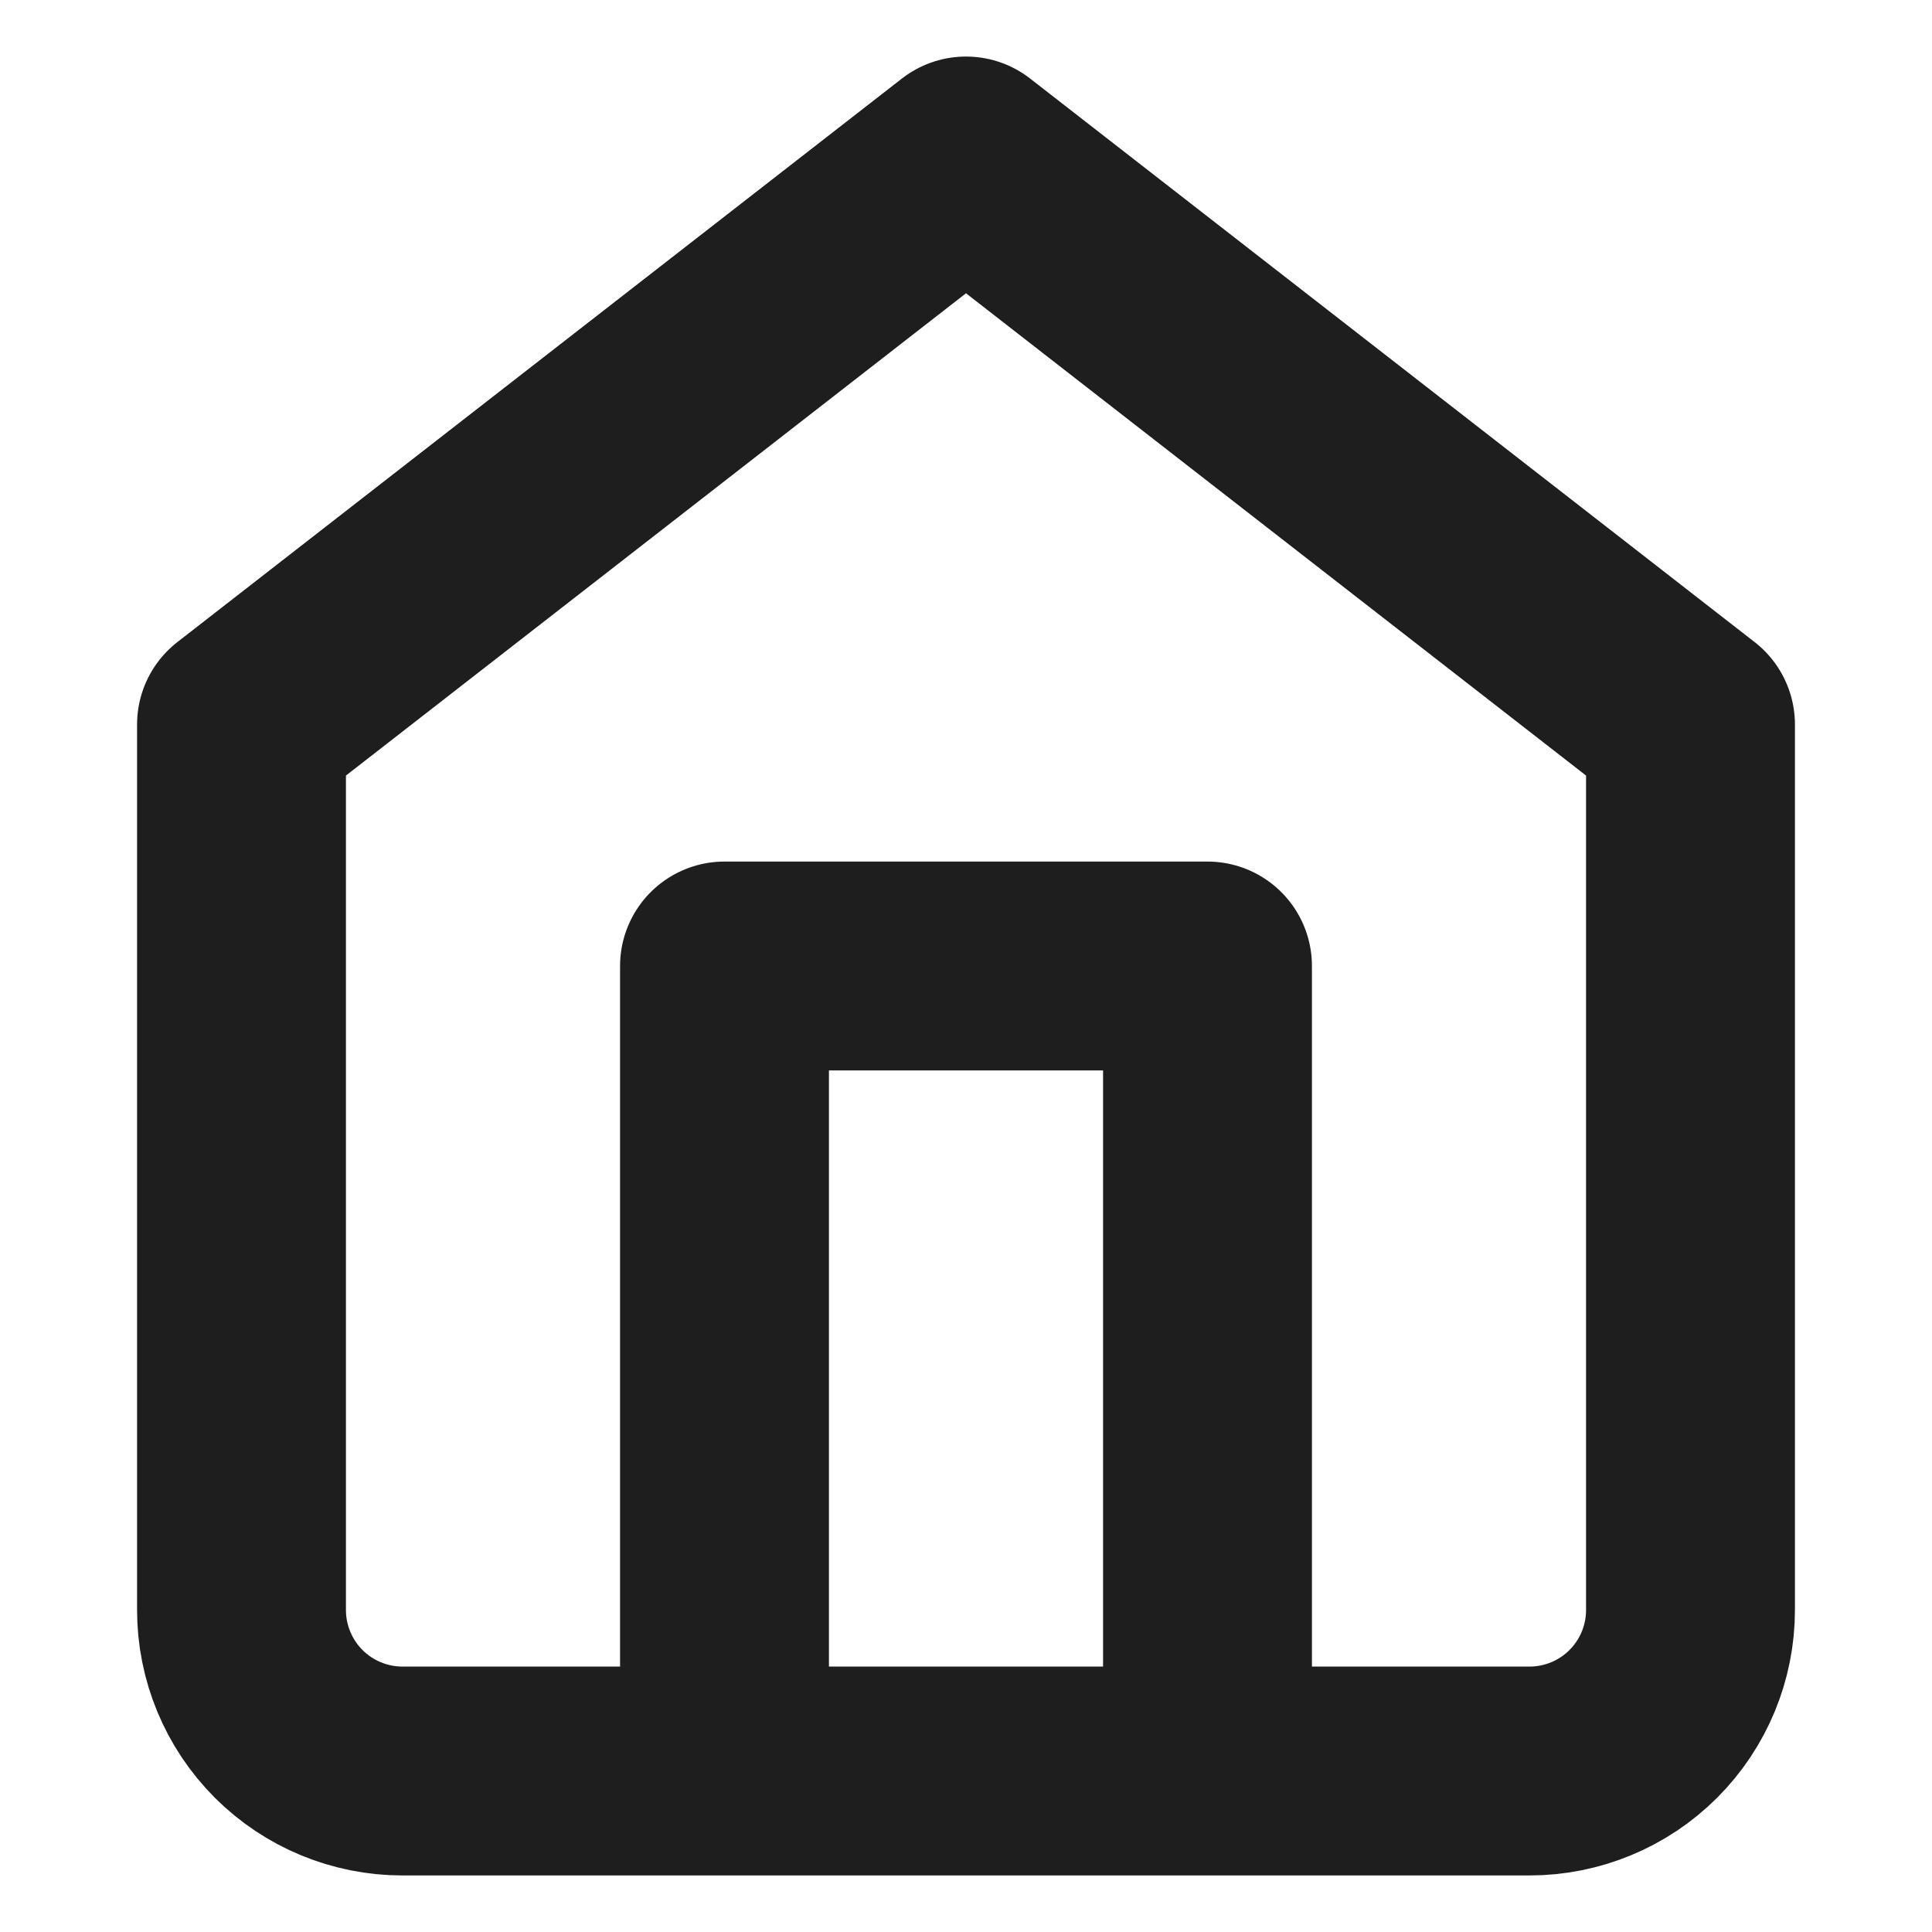
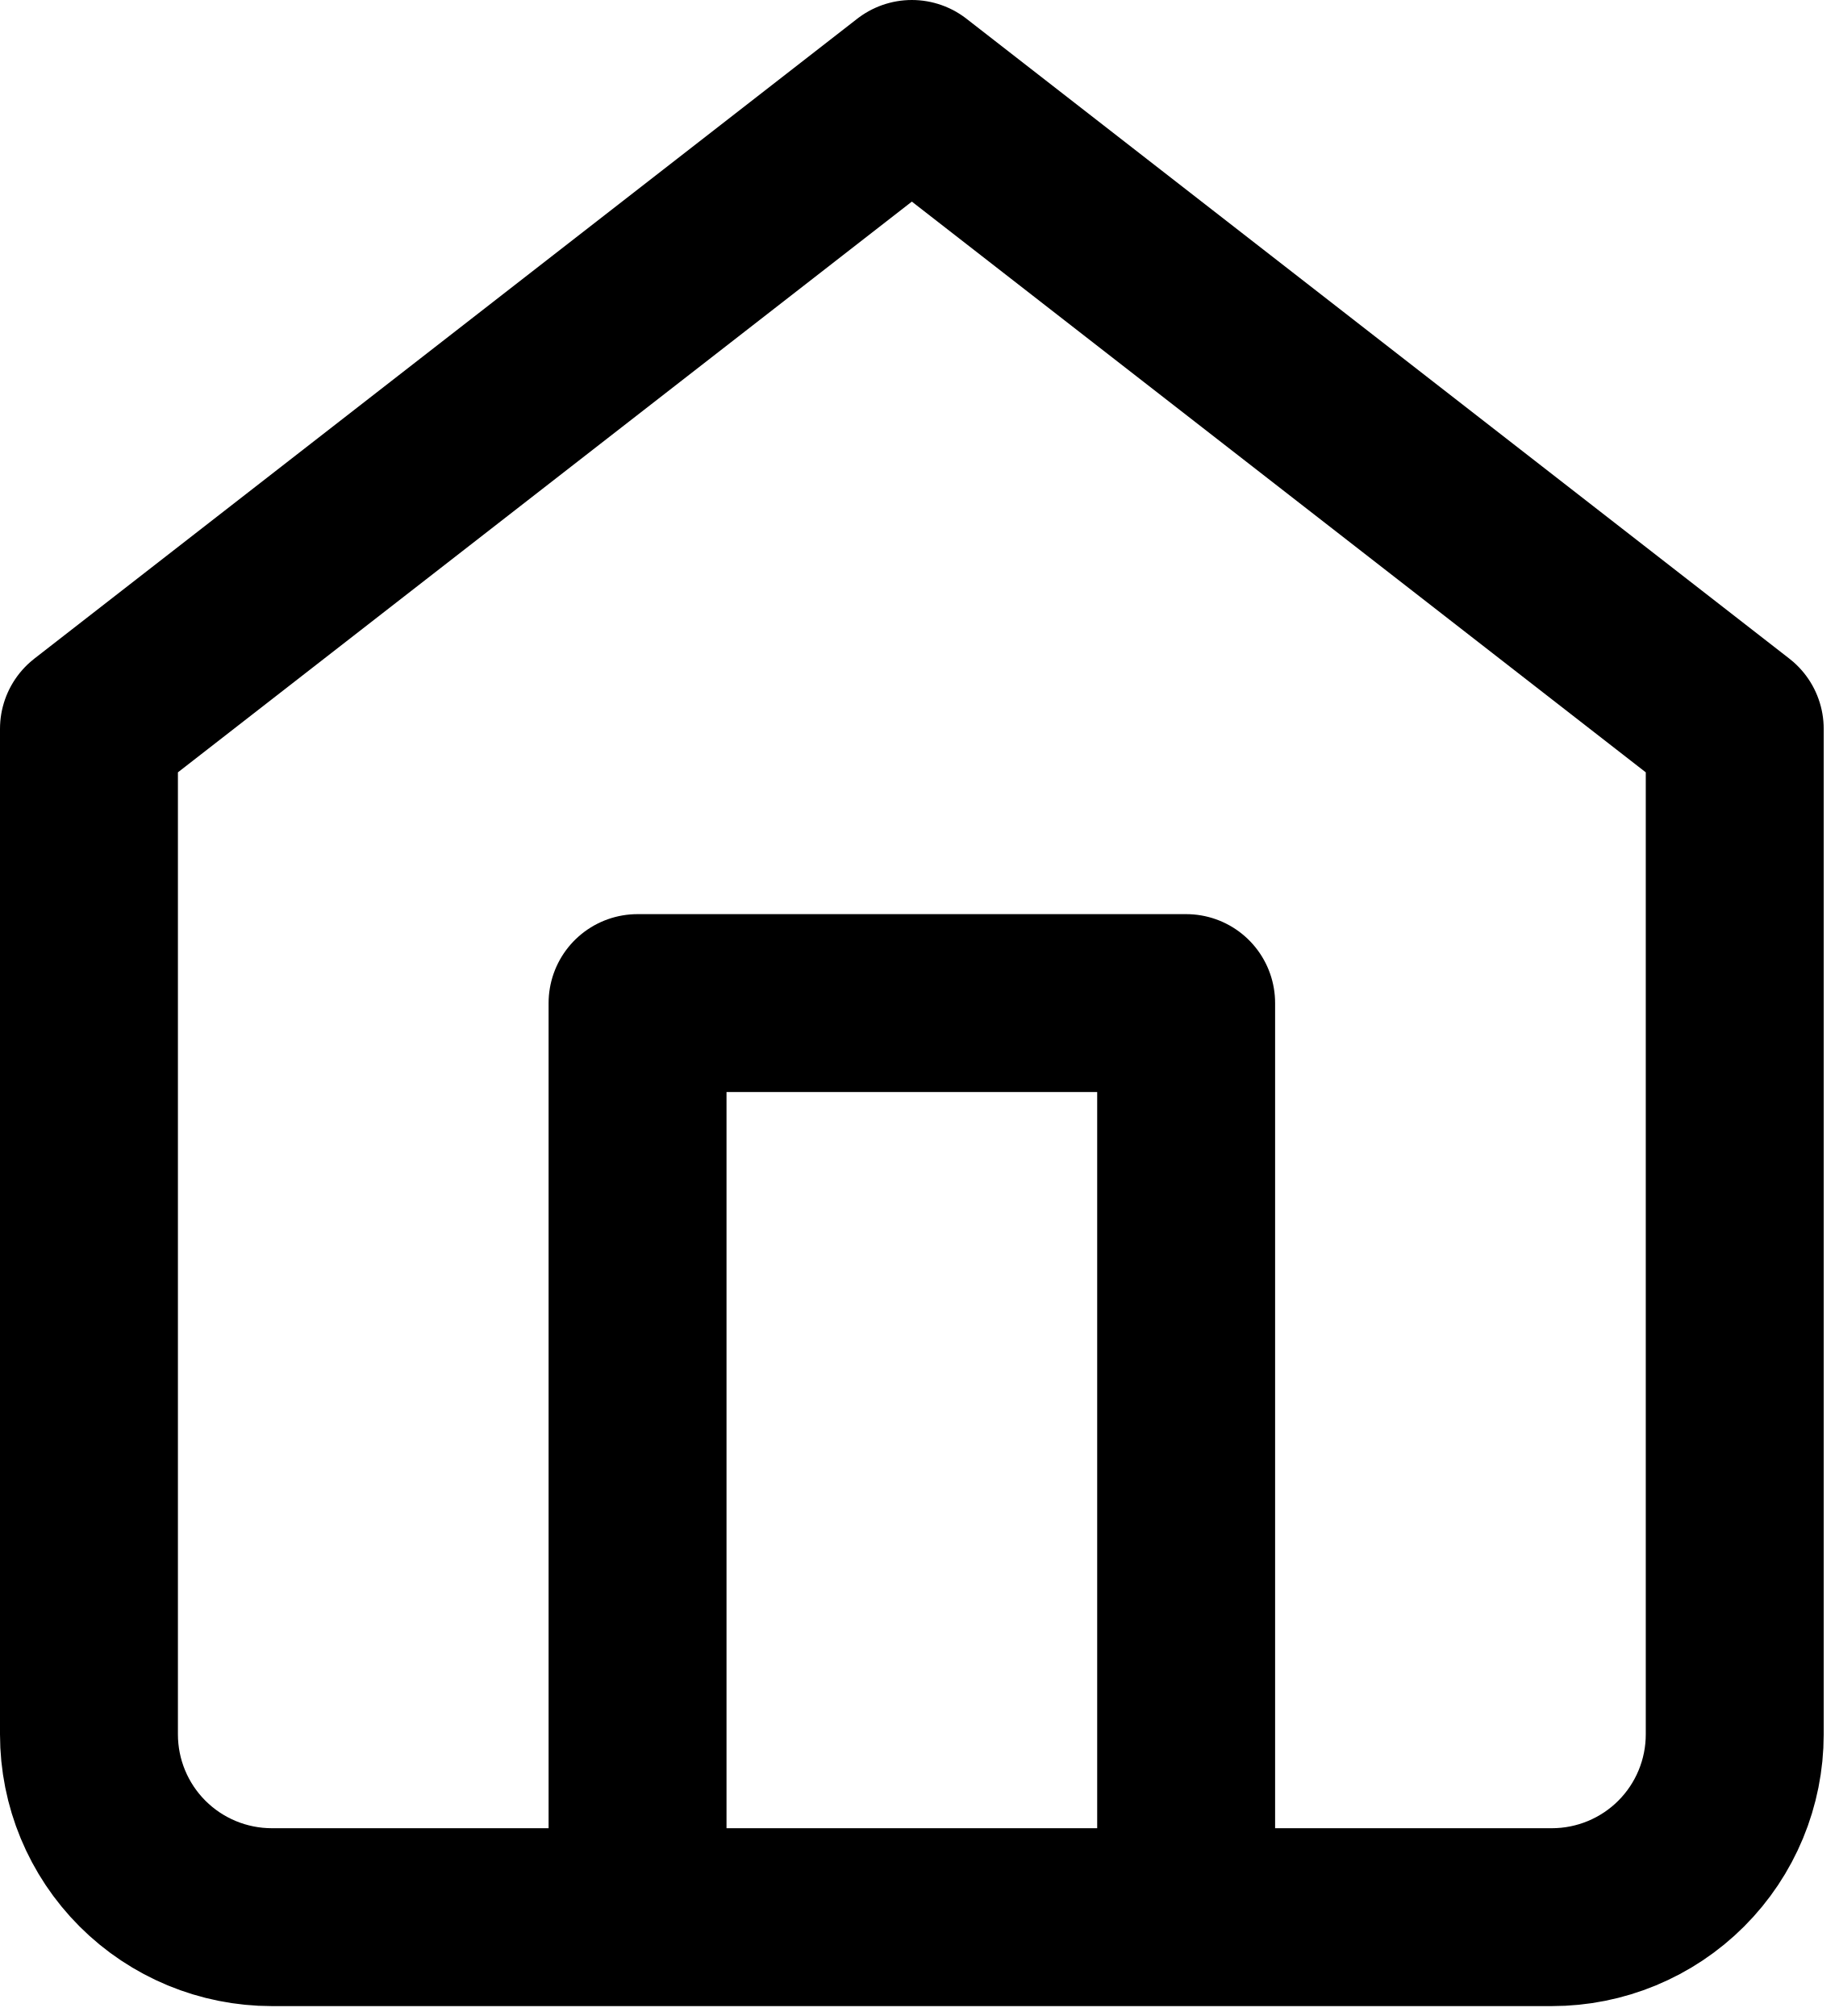
- <svg xmlns="http://www.w3.org/2000/svg" width="37" height="37" viewBox="0 0 37 37" fill="none">
-   <path d="M13.875 33.917V18.5H23.125V33.917M4.625 13.875L18.5 3.083L32.375 13.875V30.833C32.375 31.651 32.05 32.435 31.472 33.014C30.894 33.592 30.109 33.917 29.292 33.917H7.708C6.891 33.917 6.106 33.592 5.528 33.014C4.95 32.435 4.625 31.651 4.625 30.833V13.875Z" stroke="#1E1E1E" stroke-width="4" stroke-linecap="round" stroke-linejoin="round" />
+ <svg xmlns="http://www.w3.org/2000/svg" width="31" height="34" viewBox="0 0 31 34" fill="none">
+   <path d="M10.75 32.333V16.917H20V32.333M1.5 12.292L15.375 1.5L29.25 12.292V29.25C29.25 30.068 28.925 30.852 28.347 31.43C27.769 32.008 26.984 32.333 26.167 32.333H4.583C3.766 32.333 2.981 32.008 2.403 31.43C1.825 30.852 1.5 30.068 1.5 29.25V12.292Z" stroke="black" stroke-width="3" stroke-linecap="round" stroke-linejoin="round" />
</svg>
